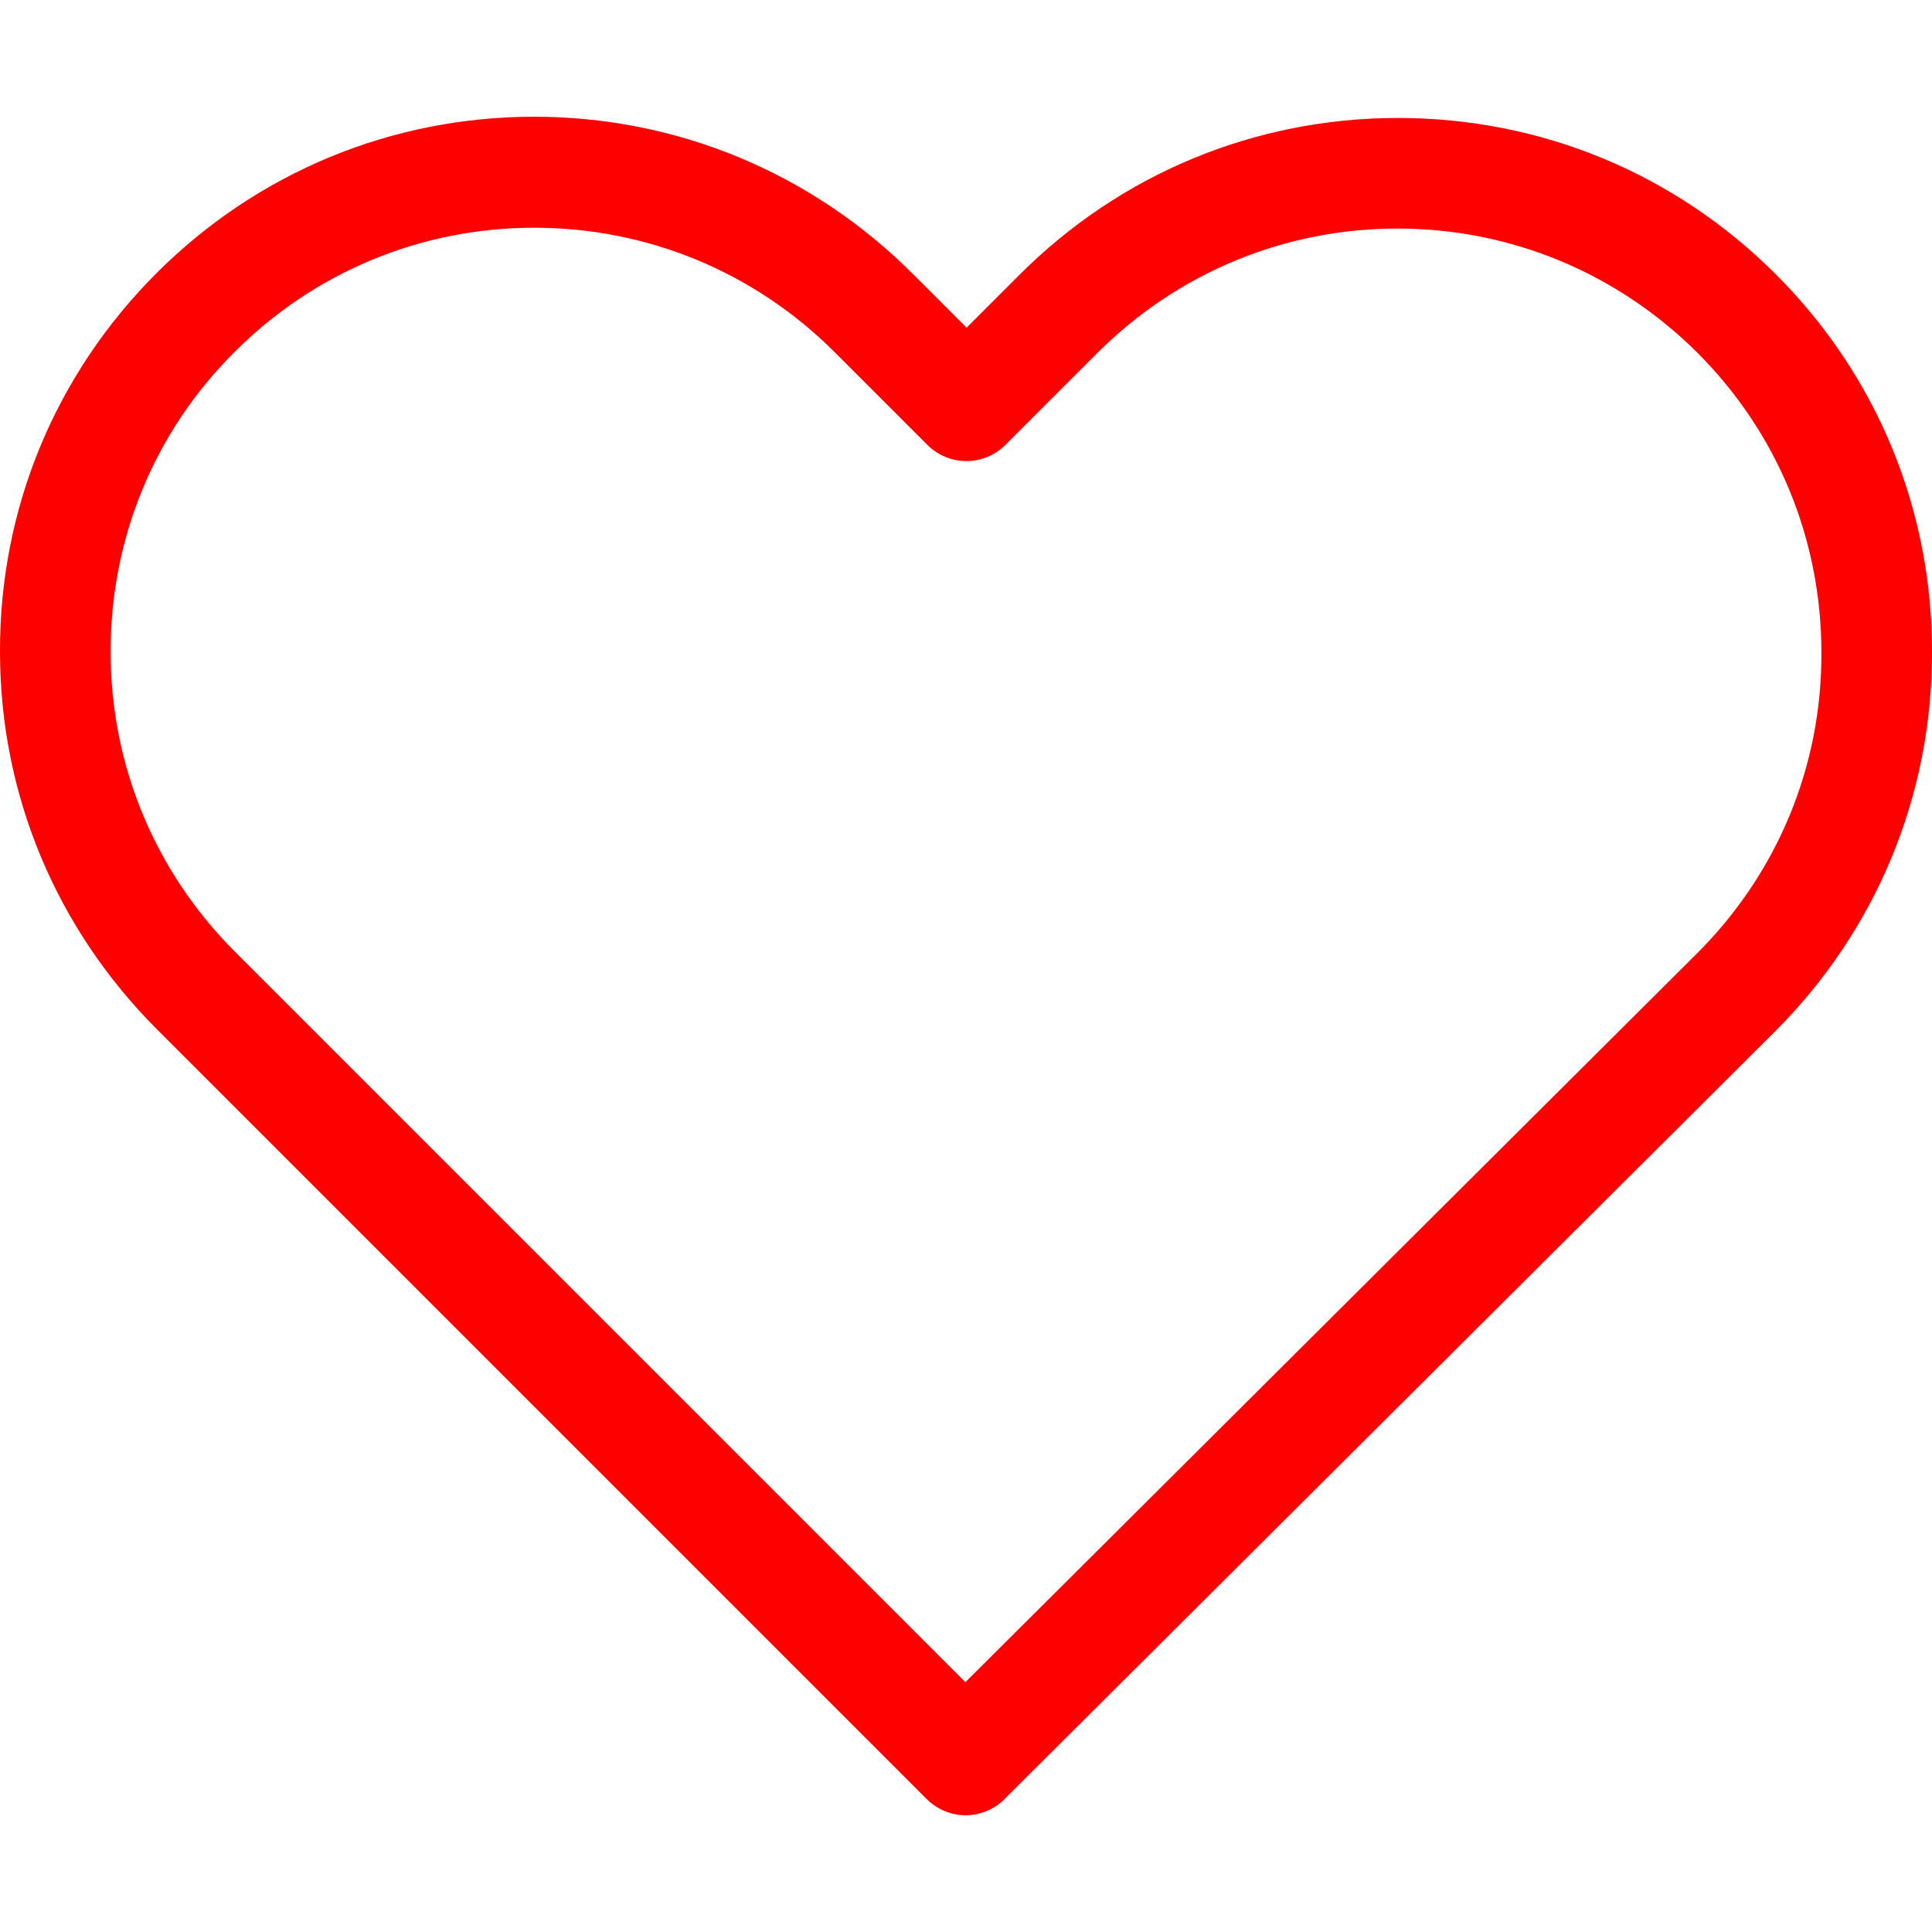
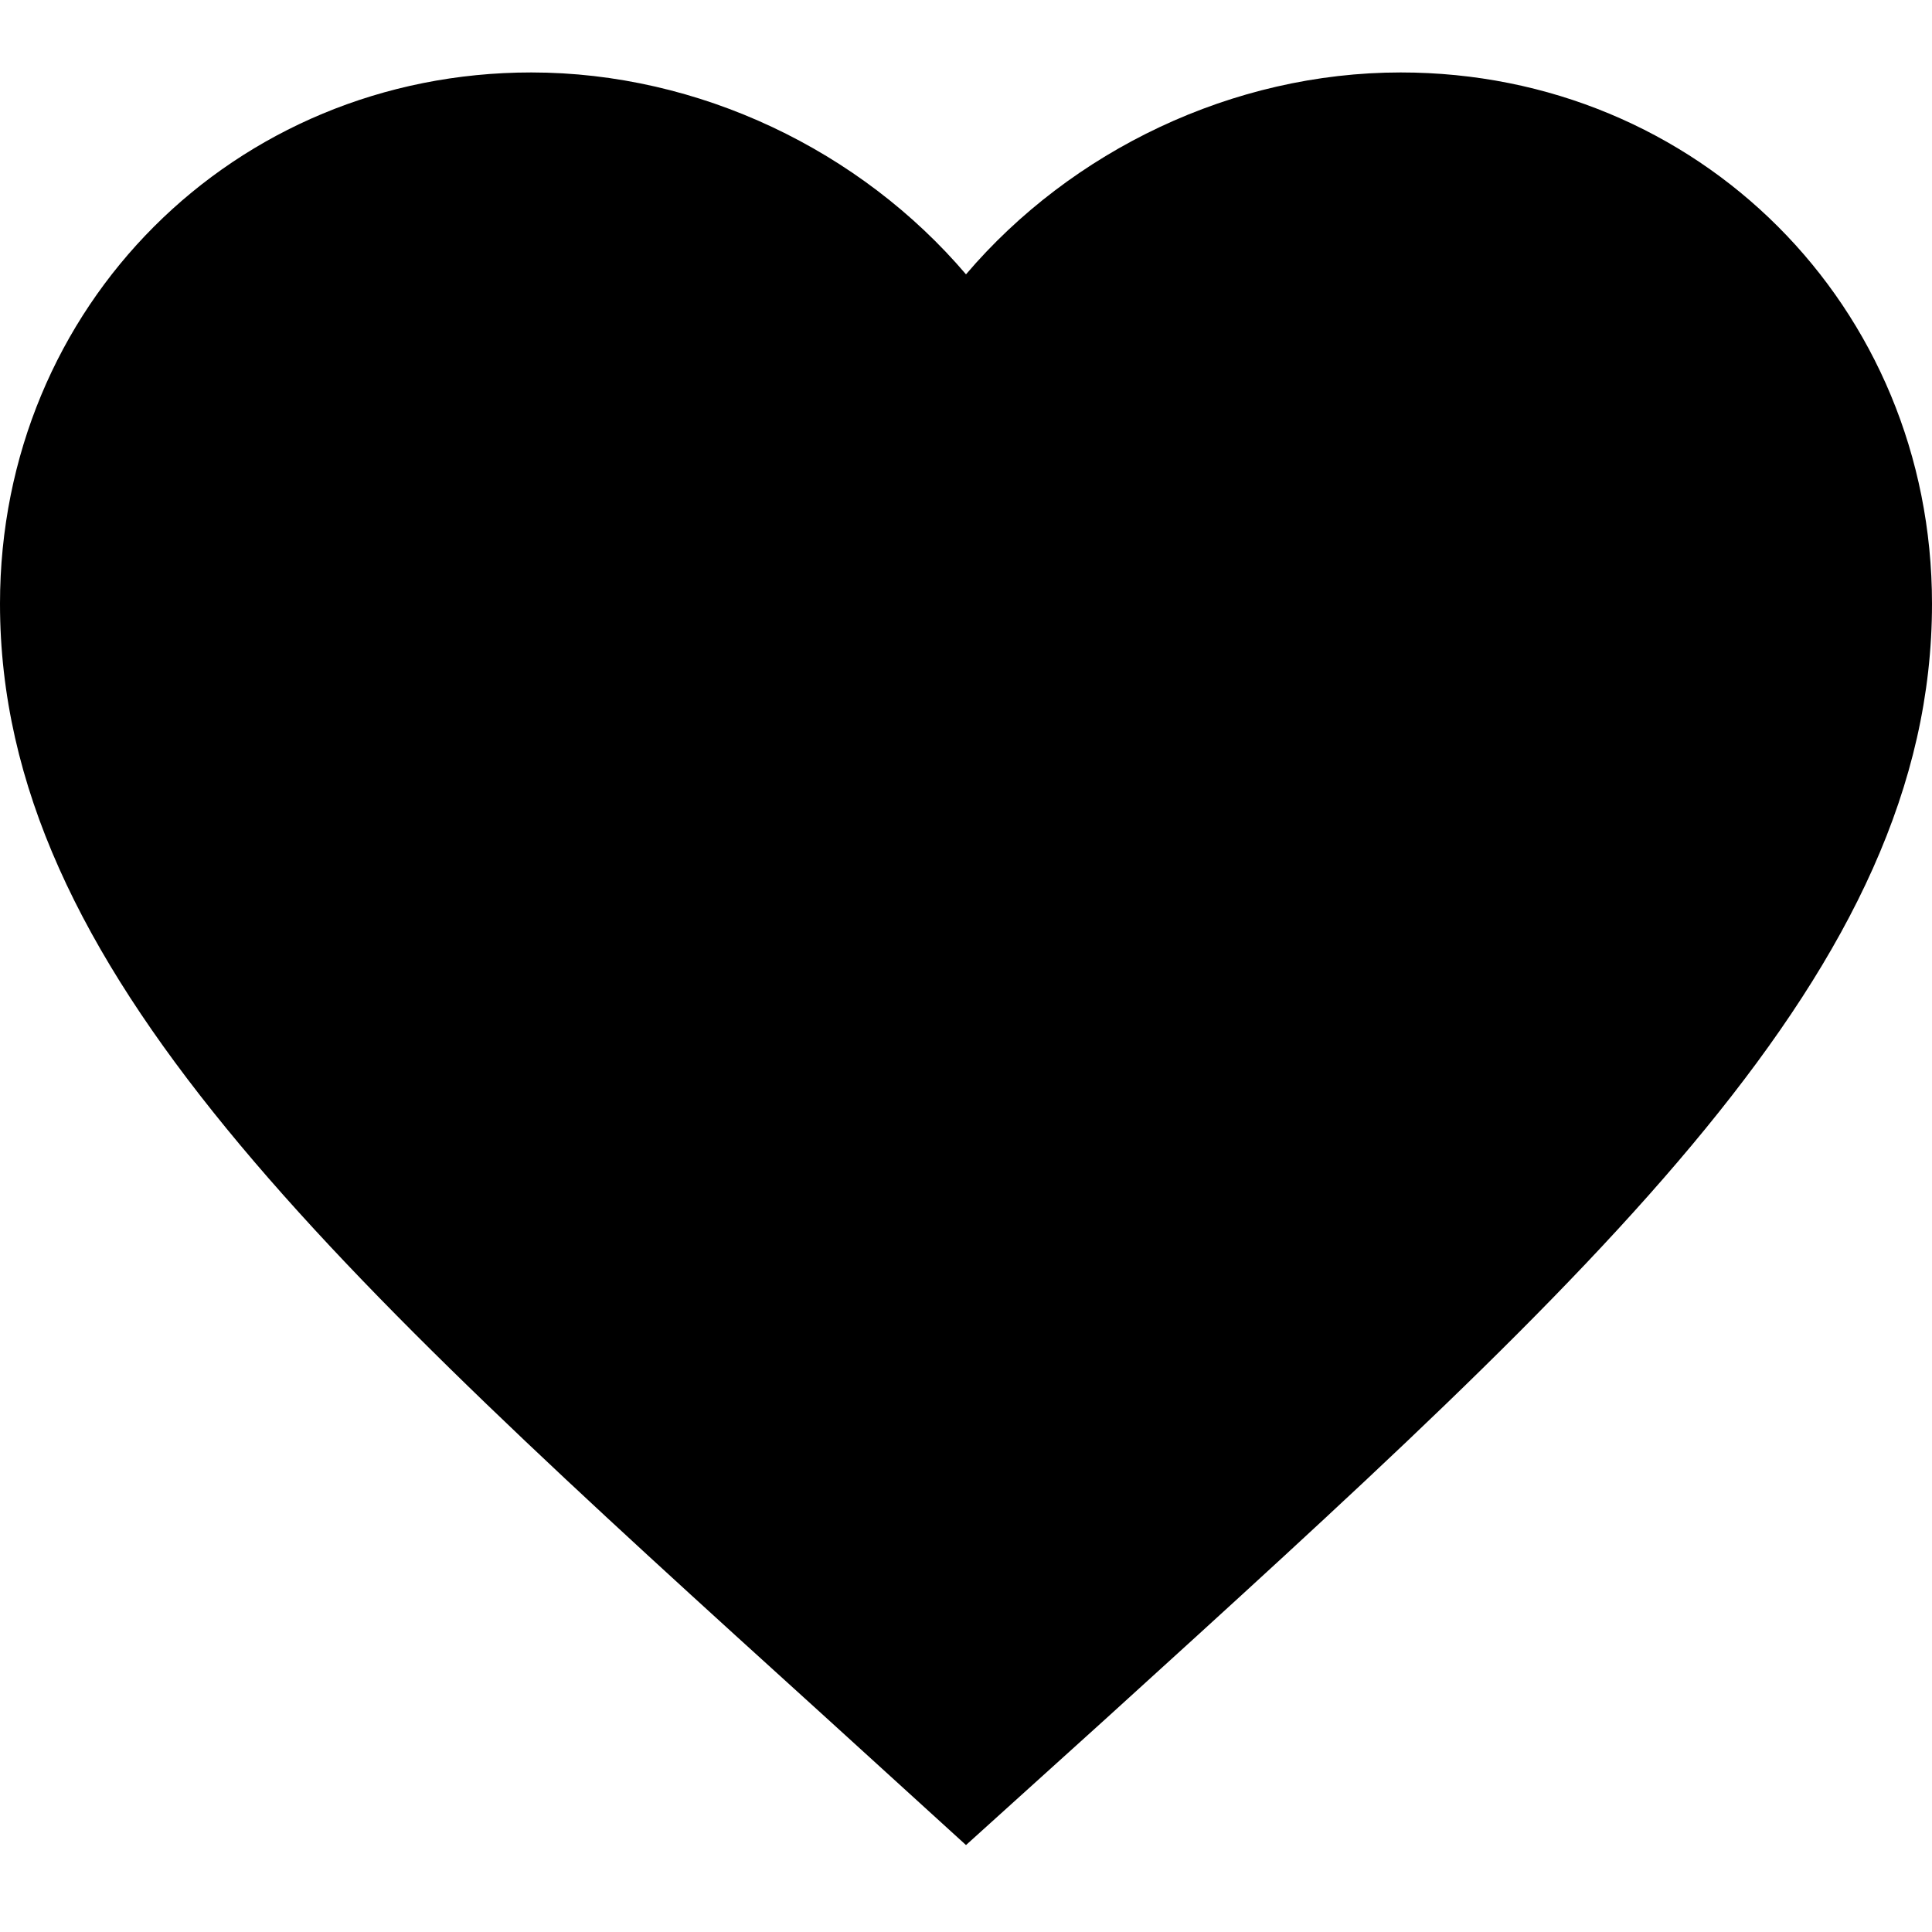
- <svg xmlns="http://www.w3.org/2000/svg" fill="red" height="25px" width="25px" version="1.1" id="Capa_1" viewBox="0 0 471.701 471.701" xml:space="preserve">
-   <g>
-     <path id="like-icon" d="M433.601,67.001c-24.7-24.7-57.4-38.2-92.3-38.2s-67.7,13.6-92.4,38.3l-12.9,12.9l-13.1-13.1      c-24.7-24.7-57.6-38.4-92.5-38.4c-34.8,0-67.6,13.6-92.2,38.2c-24.7,24.7-38.3,57.5-38.2,92.4c0,34.9,13.7,67.6,38.4,92.3      l187.8,187.8c2.6,2.6,6.1,4,9.5,4c3.4,0,6.9-1.3,9.5-3.9l188.2-187.5c24.7-24.7,38.3-57.5,38.3-92.4      C471.801,124.501,458.301,91.701,433.601,67.001z M414.401,232.701l-178.7,178l-178.3-178.3c-19.6-19.6-30.4-45.6-30.4-73.3      s10.7-53.7,30.3-73.2c19.5-19.5,45.5-30.3,73.1-30.3c27.7,0,53.8,10.8,73.4,30.4l22.6,22.6c5.3,5.3,13.8,5.3,19.1,0l22.4-22.4      c19.6-19.6,45.7-30.4,73.3-30.4c27.6,0,53.6,10.8,73.2,30.3c19.6,19.6,30.3,45.6,30.3,73.3      C444.801,187.101,434.001,213.101,414.401,232.701z" />
-   </g>
+ <svg xmlns="http://www.w3.org/2000/svg" width="25" height="25" viewBox="0 0 80 74" fill="none">
+   <path d="M40 73.4L34.2 68.12C13.6 49.44 0 37.12 0 22C0 9.68 9.68 0 22 0C28.96 0 35.64 3.24 40 8.36C44.36 3.24 51.04 0 58 0C70.32 0 80 9.68 80 22C80 37.12 66.4 49.44 45.8 68.16L40 73.4Z" fill="black" />
</svg>
